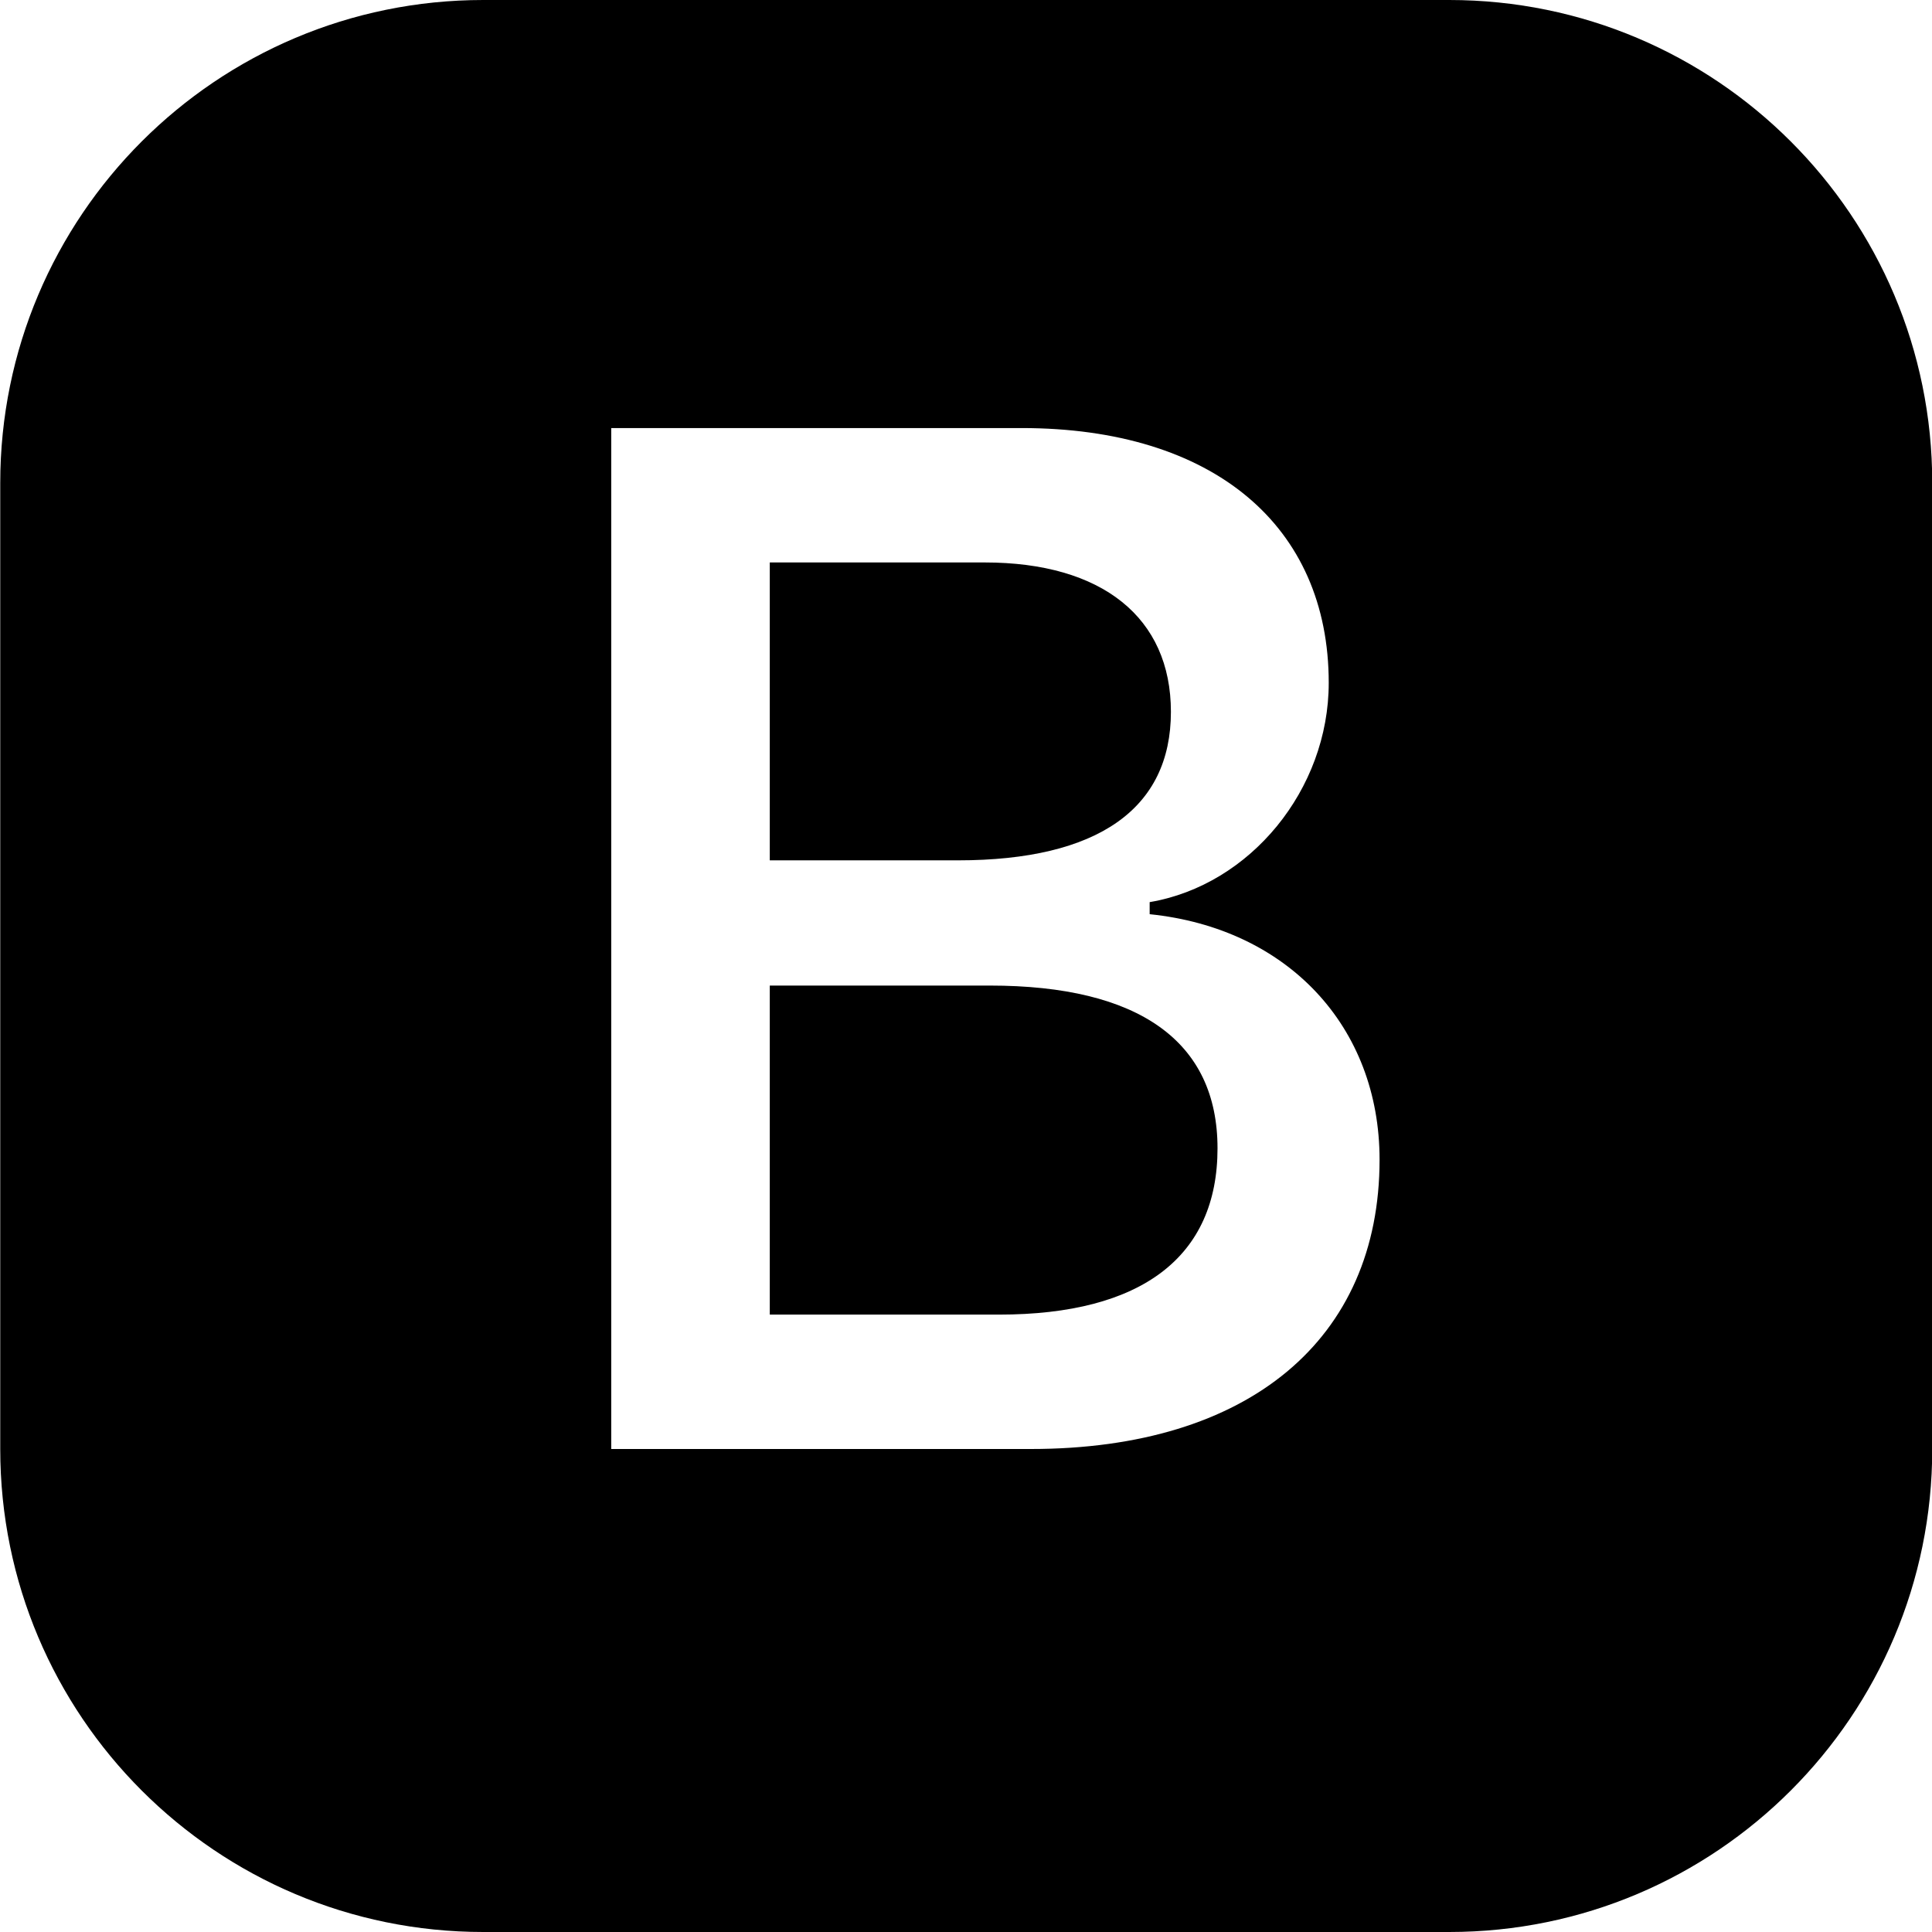
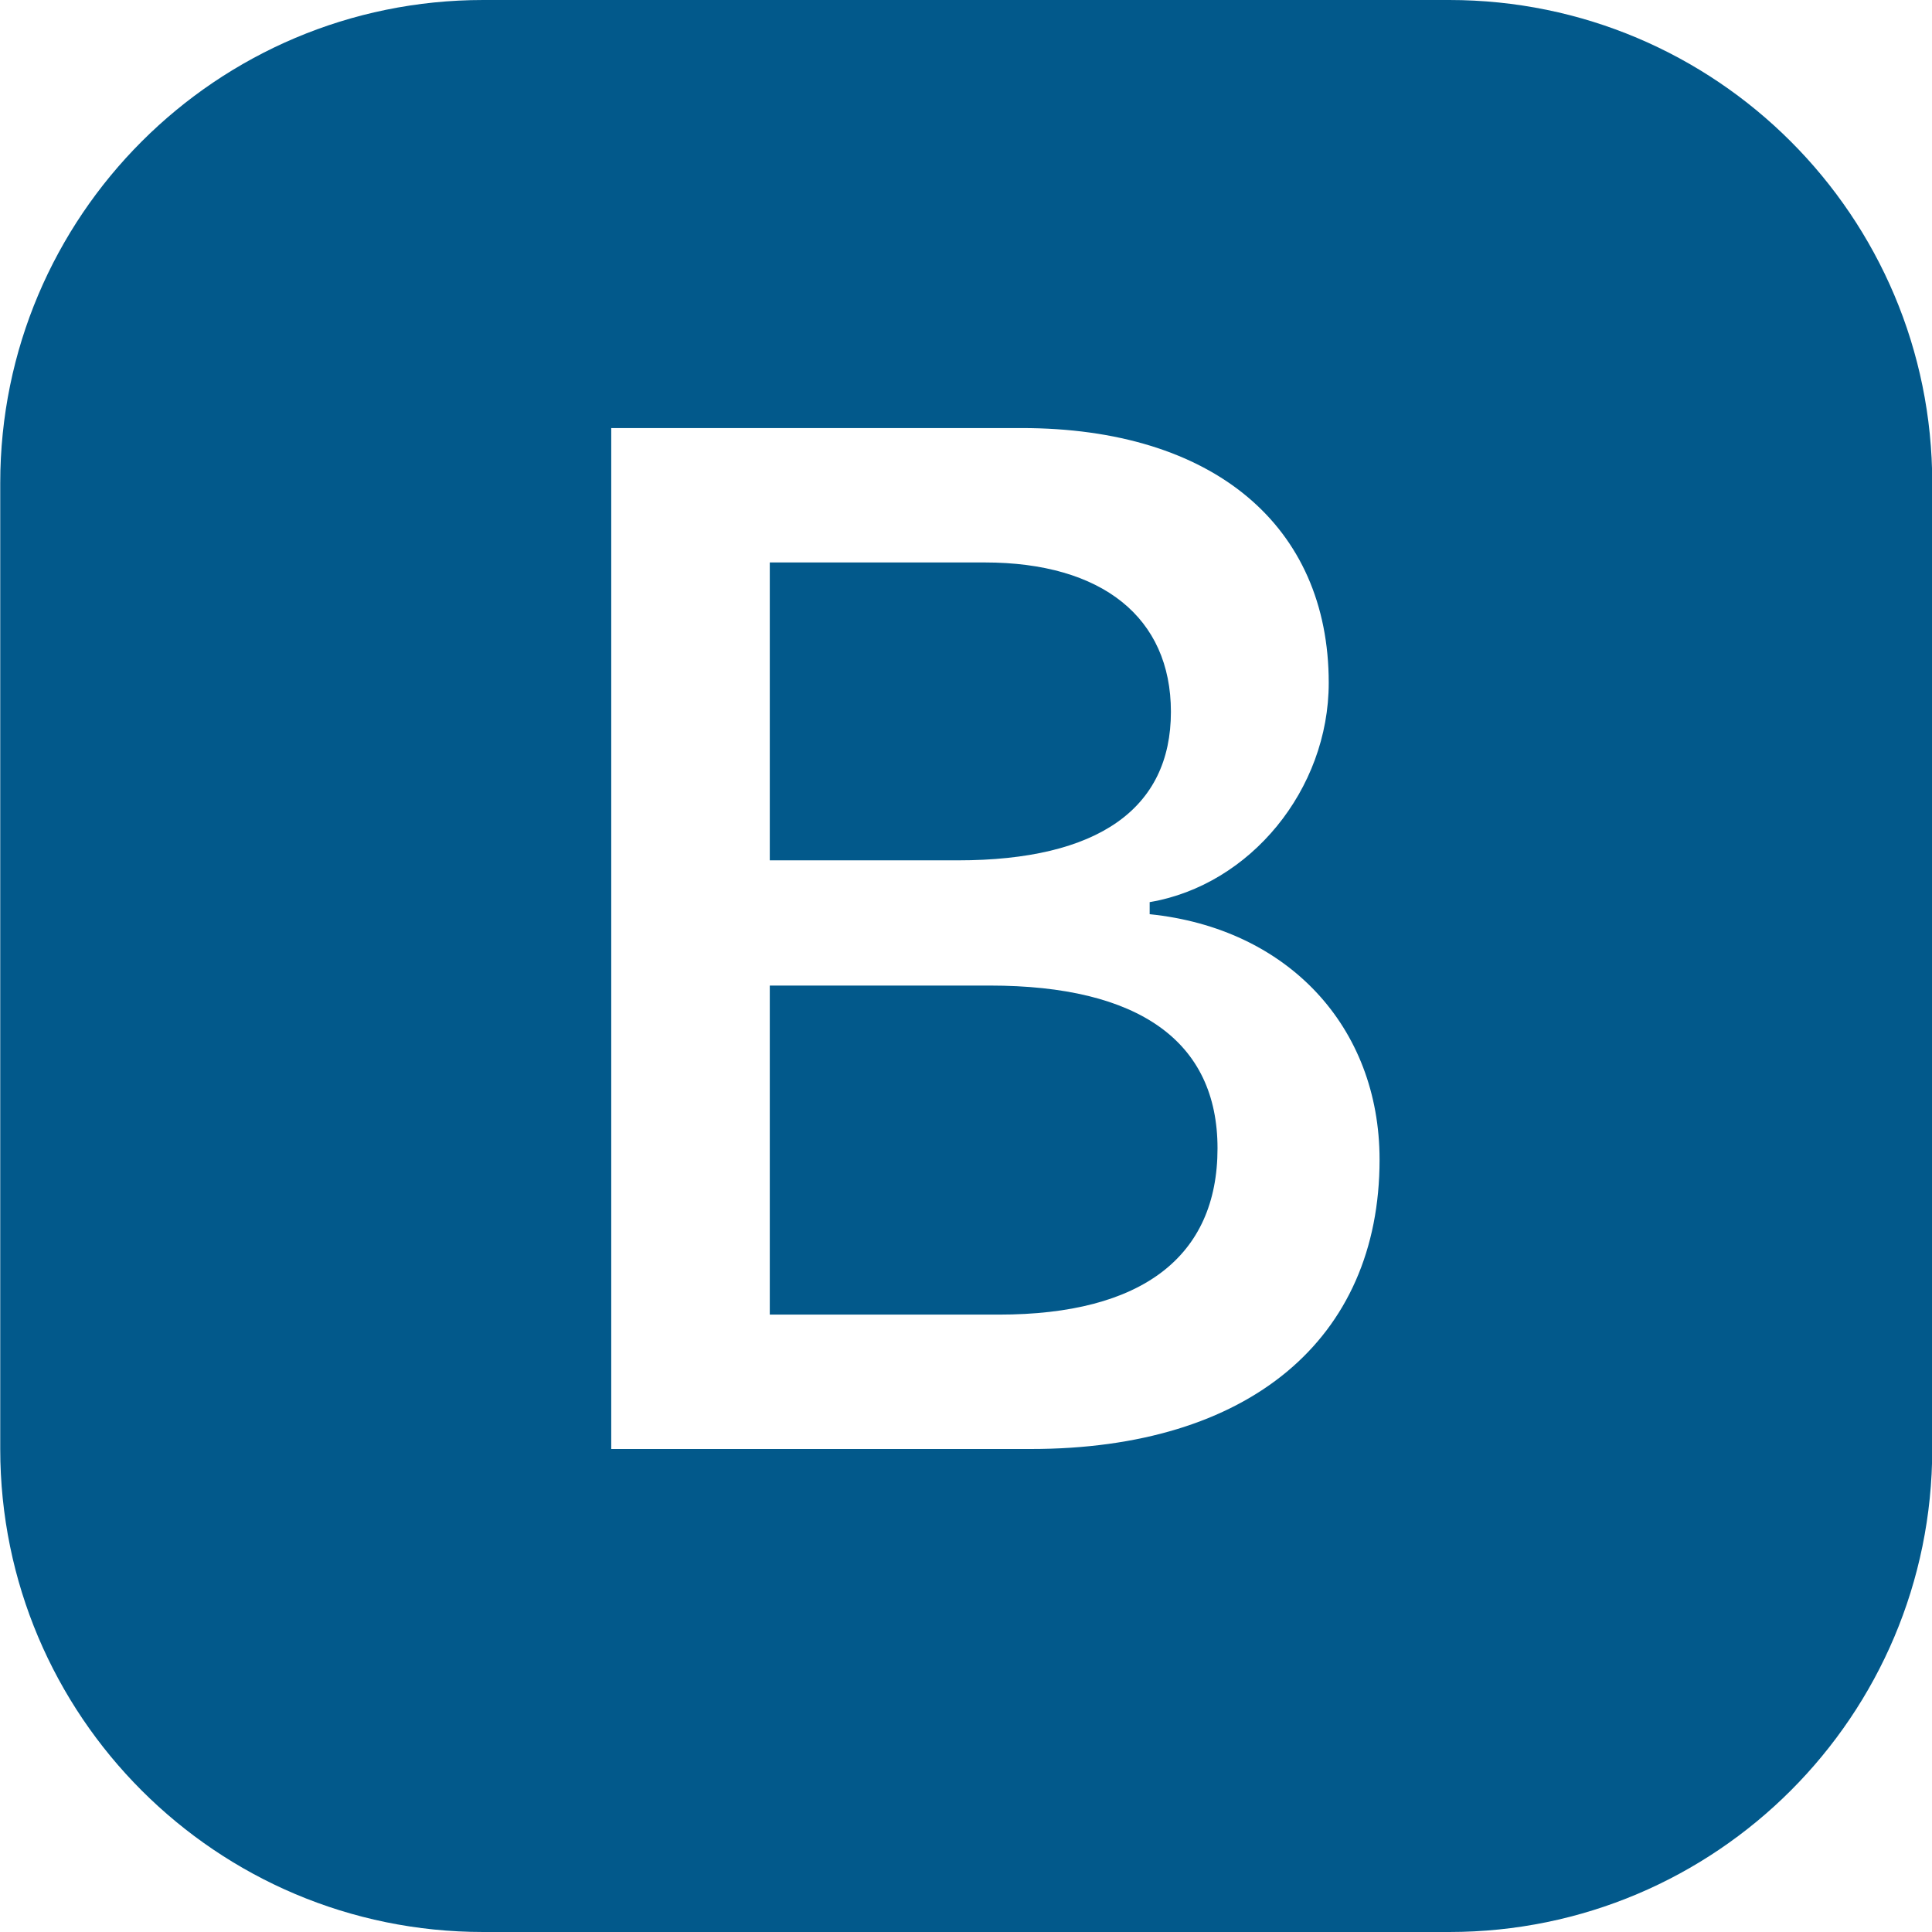
<svg xmlns="http://www.w3.org/2000/svg" width="40" height="40" fill="currentColor" class="bi bi-bootstrap-fill" viewBox="0 0 16 16" version="1.1" id="svg2">
  <defs id="defs2" />
-   <path d="M 6.375,7.125 V 4.658 h 1.78 c 0.973,0 1.542,0.457 1.542,1.237 0,0.802 -0.604,1.23 -1.764,1.23 z m 0,3.762 h 1.898 c 1.184,0 1.81,-0.48 1.81,-1.377 0,-0.885 -0.65,-1.348 -1.886,-1.348 H 6.375 Z" id="path1" />
-   <path d="m 4.002,0 a 4,4 0 0 0 -4,4 v 8 a 4,4 0 0 0 4,4 h 8 a 4,4 0 0 0 4,-4 V 4 a 4,4 0 0 0 -4,-4 z m 1.06,12 V 3.545 h 3.399 c 1.587,0 2.543,0.809 2.543,2.11 0,0.884 -0.65,1.675 -1.483,1.816 v 0.1 c 1.143,0.117 1.904,0.931 1.904,2.033 0,1.488 -1.084,2.396 -2.888,2.396 z" id="path2" />
+   <path d="M 6.375,7.125 V 4.658 h 1.78 c 0.973,0 1.542,0.457 1.542,1.237 0,0.802 -0.604,1.23 -1.764,1.23 z m 0,3.762 h 1.898 c 1.184,0 1.81,-0.48 1.81,-1.377 0,-0.885 -0.65,-1.348 -1.886,-1.348 H 6.375 Z" id="path1" style="fill:#02598b;fill-opacity:1" />
+   <path d="m 4.002,0 a 4,4 0 0 0 -4,4 v 8 a 4,4 0 0 0 4,4 h 8 a 4,4 0 0 0 4,-4 V 4 a 4,4 0 0 0 -4,-4 z m 1.06,12 V 3.545 h 3.399 c 1.587,0 2.543,0.809 2.543,2.11 0,0.884 -0.65,1.675 -1.483,1.816 v 0.1 c 1.143,0.117 1.904,0.931 1.904,2.033 0,1.488 -1.084,2.396 -2.888,2.396 z" id="path2" style="fill:#02598b;fill-opacity:1" />
</svg>
